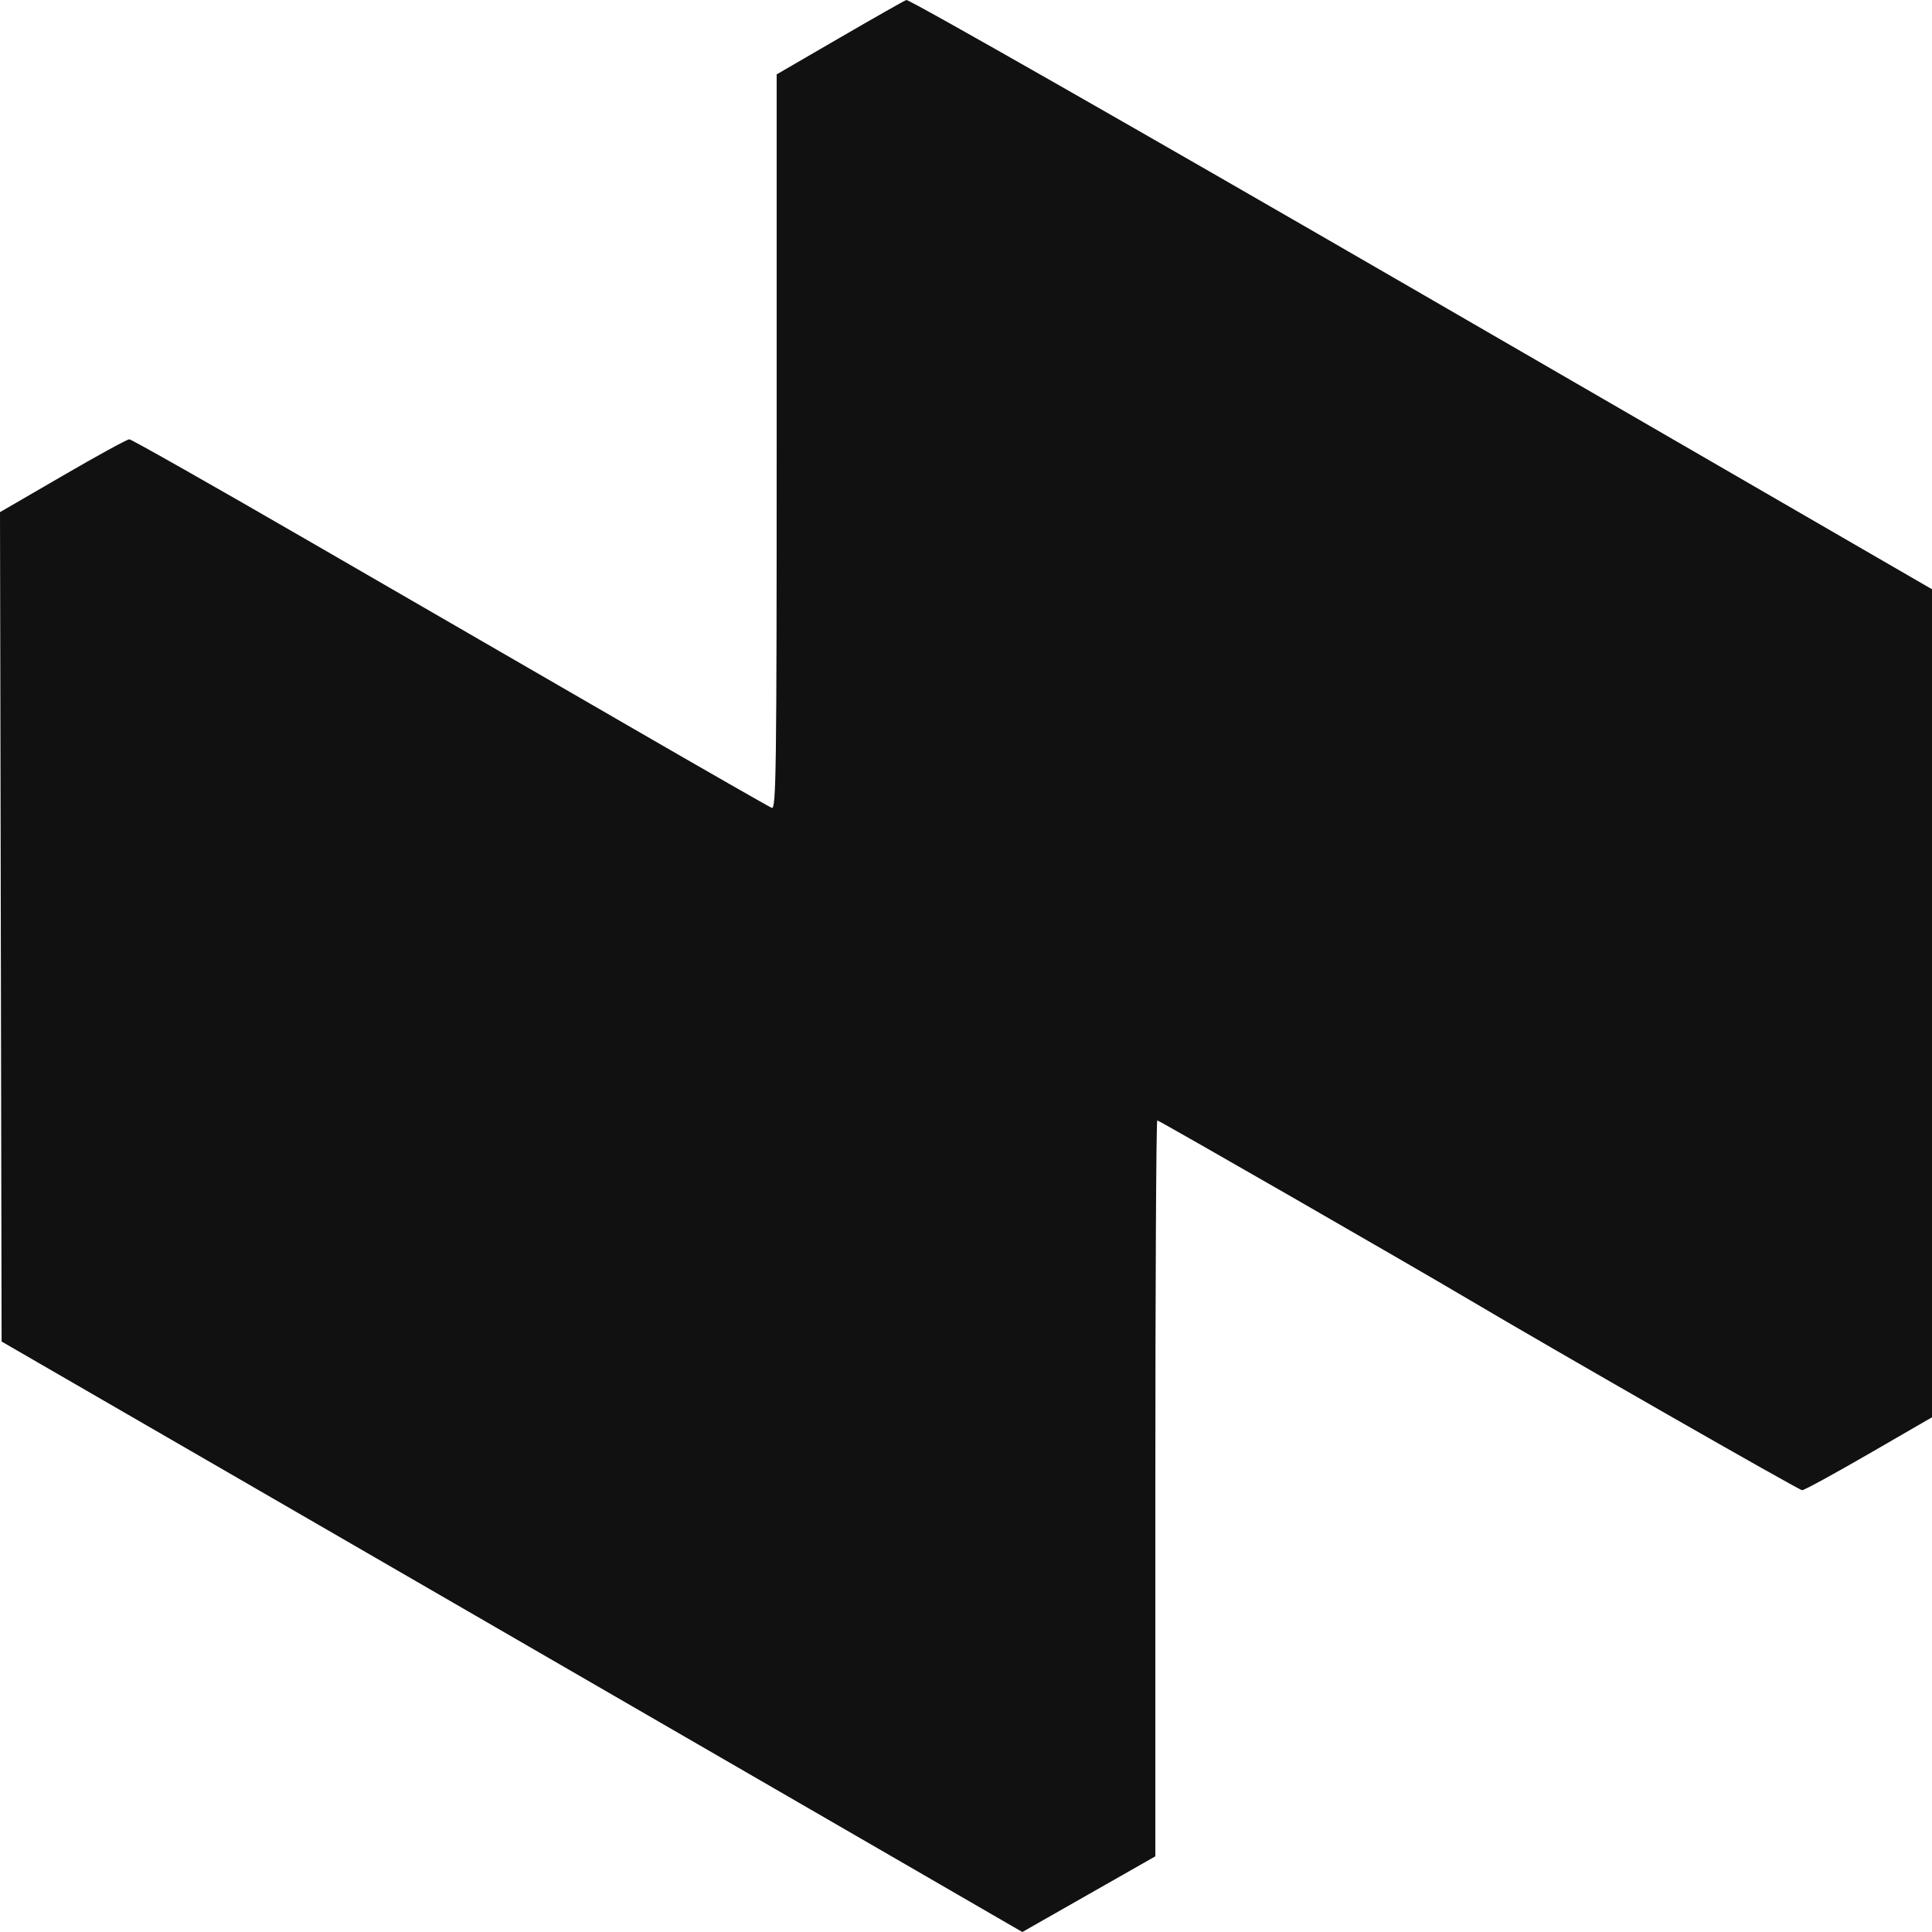
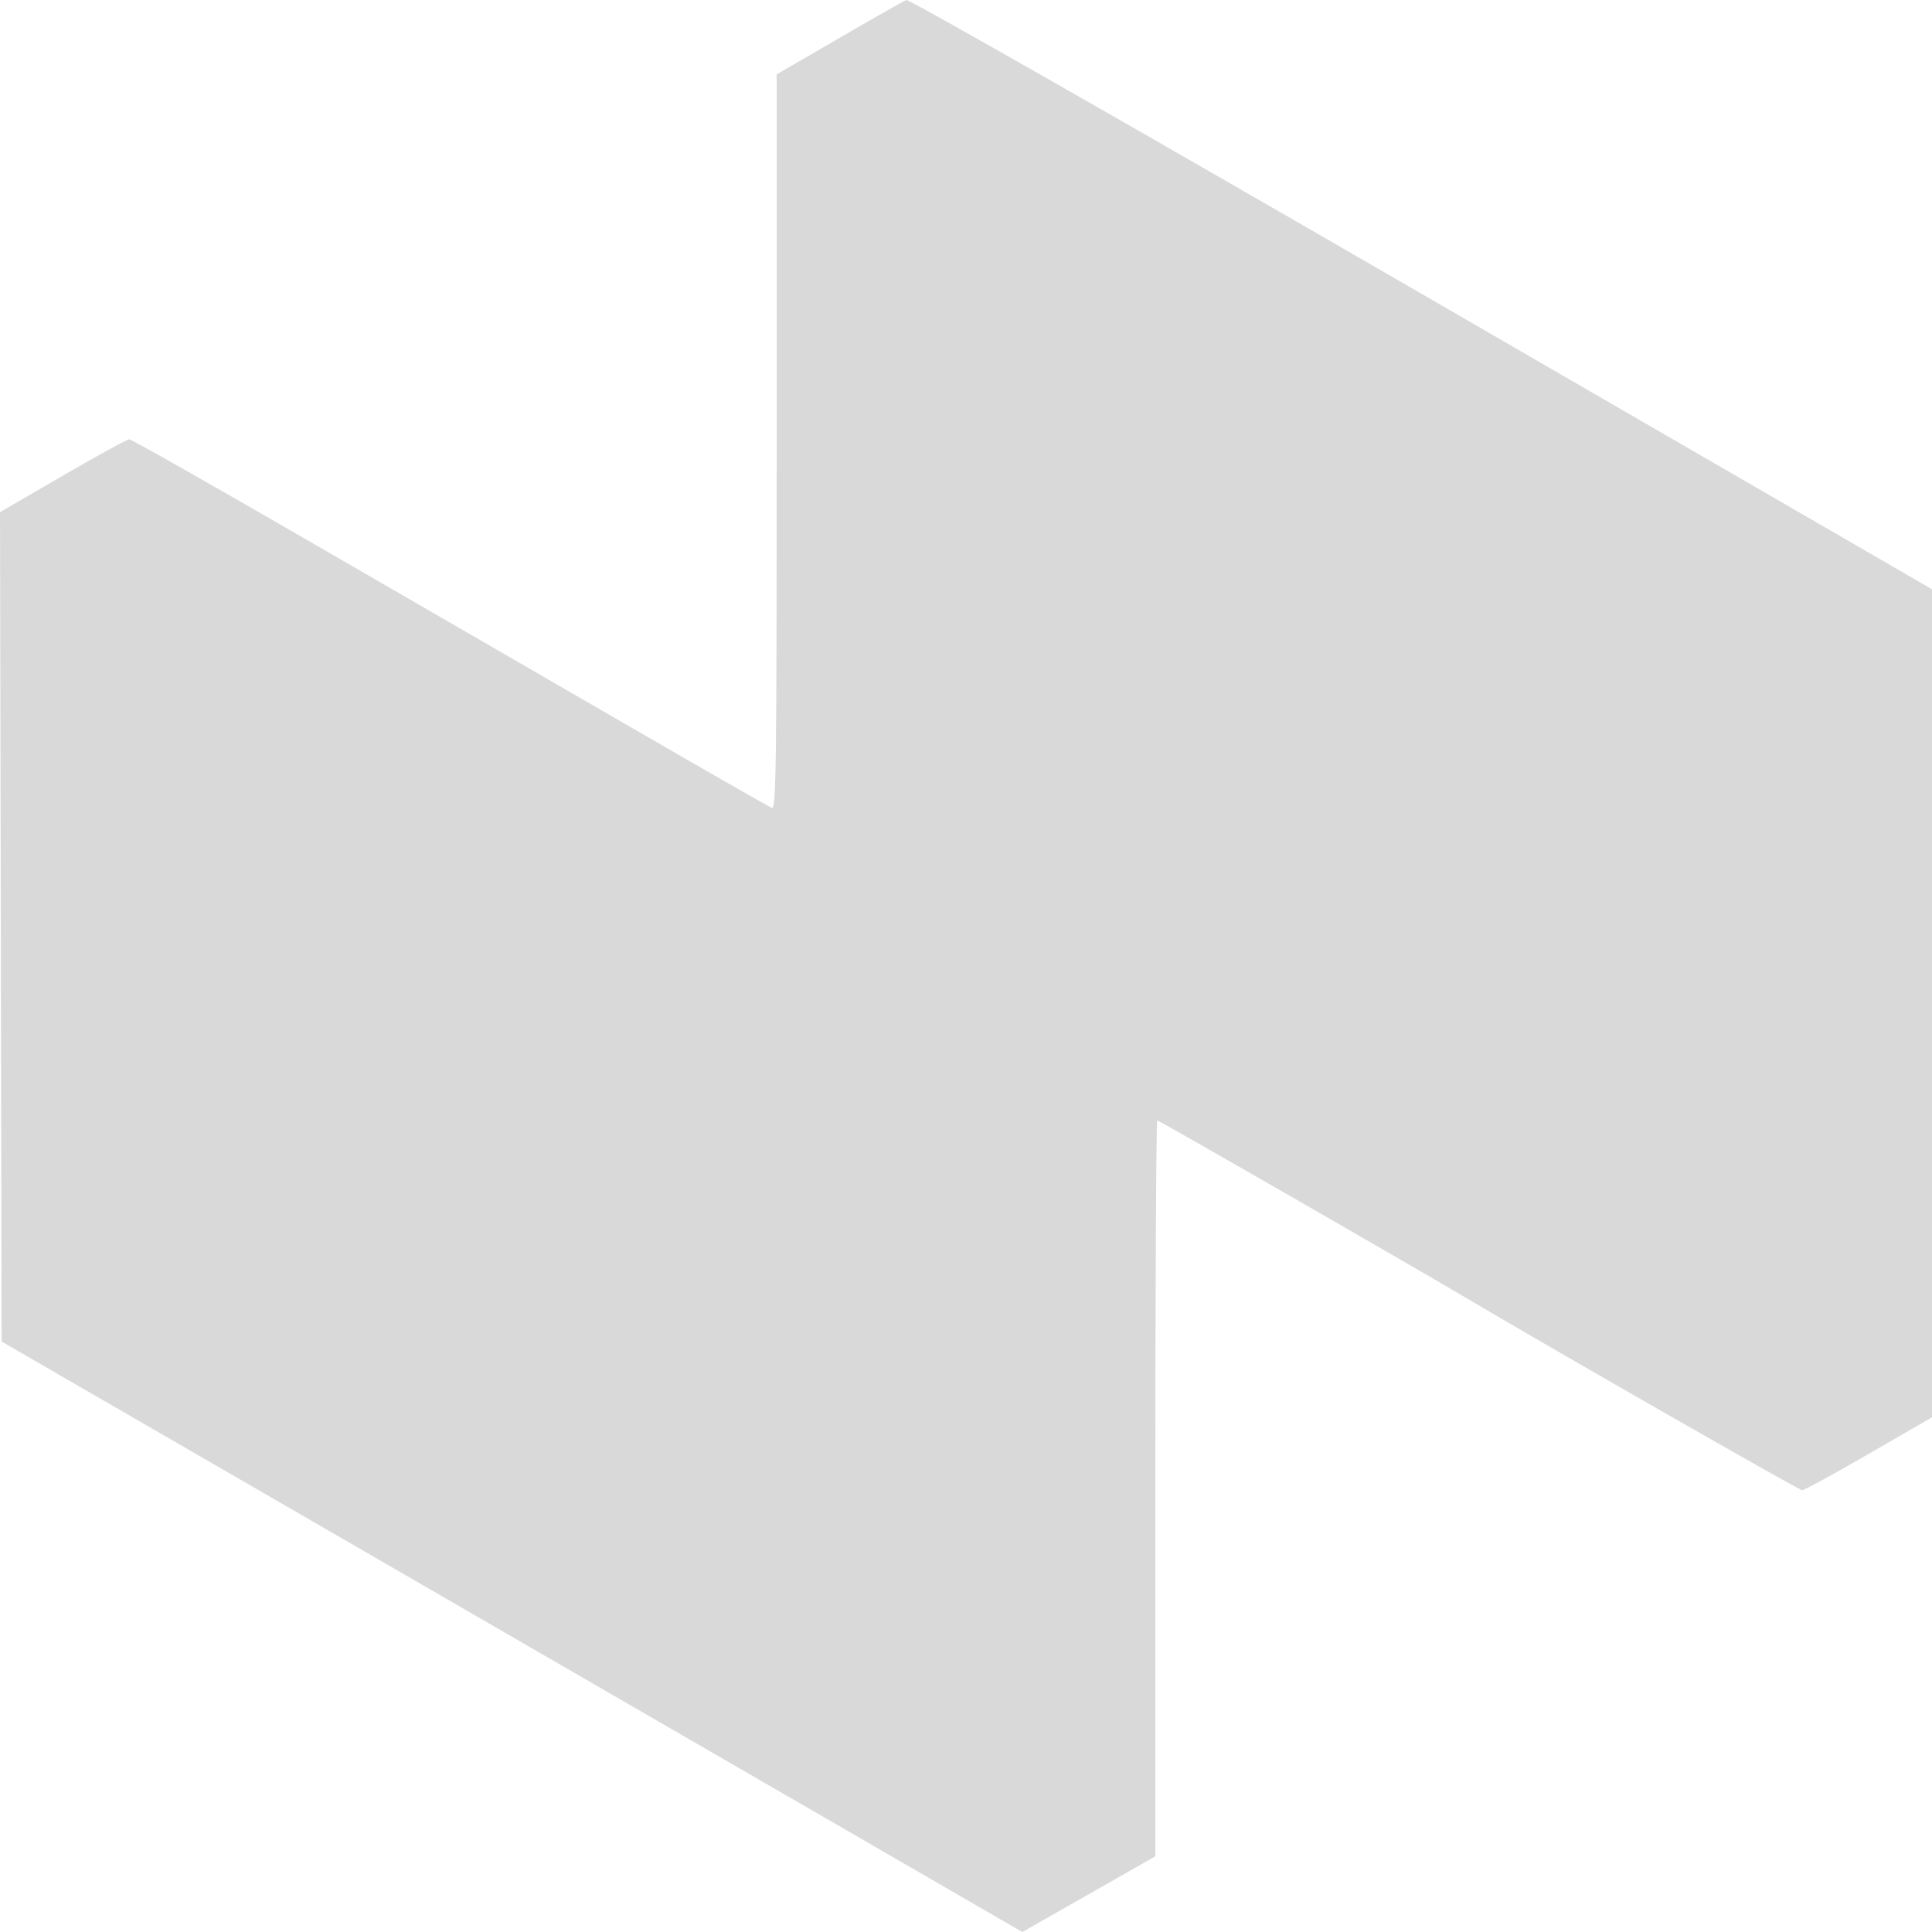
<svg xmlns="http://www.w3.org/2000/svg" width="24" height="24" viewBox="0 0 24 24" fill="none">
-   <path d="M9.648 0.924L10.425 0.473C10.852 0.225 11.227 0.012 11.259 6.52343e-05C11.291 -0.012 14.121 1.602 17.658 3.649L24 7.32V12.463V17.606L23.217 18.059C22.786 18.308 22.413 18.512 22.387 18.512C22.348 18.512 19.32 16.779 18.231 16.134C17.5 15.701 14.399 13.918 14.376 13.918C14.363 13.918 14.352 15.975 14.352 18.489V23.06L13.526 23.53L12.7 24L12.39 23.821L11.136 23.095C10.616 22.795 9.431 22.109 8.503 21.572C6.937 20.666 5.077 19.59 3.176 18.49L1.206 17.351L0.02 16.665L0.01 11.513L0 6.362L0.779 5.91C1.207 5.661 1.58 5.457 1.606 5.457C1.632 5.457 2.652 6.035 3.872 6.741L7.809 9.018C8.754 9.565 9.555 10.023 9.588 10.036C9.642 10.056 9.648 9.541 9.648 5.492V0.924Z" fill="#111111" />
+   <path d="M9.648 0.924L10.425 0.473C10.852 0.225 11.227 0.012 11.259 6.52343e-05C11.291 -0.012 14.121 1.602 17.658 3.649L24 7.32V12.463V17.606L23.217 18.059C22.786 18.308 22.413 18.512 22.387 18.512C22.348 18.512 19.32 16.779 18.231 16.134C17.5 15.701 14.399 13.918 14.376 13.918C14.363 13.918 14.352 15.975 14.352 18.489V23.06L13.526 23.53L12.7 24L12.39 23.821L11.136 23.095C10.616 22.795 9.431 22.109 8.503 21.572C6.937 20.666 5.077 19.59 3.176 18.49L1.206 17.351L0.02 16.665L0.01 11.513L0 6.362L0.779 5.91C1.207 5.661 1.58 5.457 1.606 5.457C1.632 5.457 2.652 6.035 3.872 6.741L7.809 9.018C8.754 9.565 9.555 10.023 9.588 10.036C9.642 10.056 9.648 9.541 9.648 5.492V0.924Z" fill="#D9D9D9" />
</svg>
